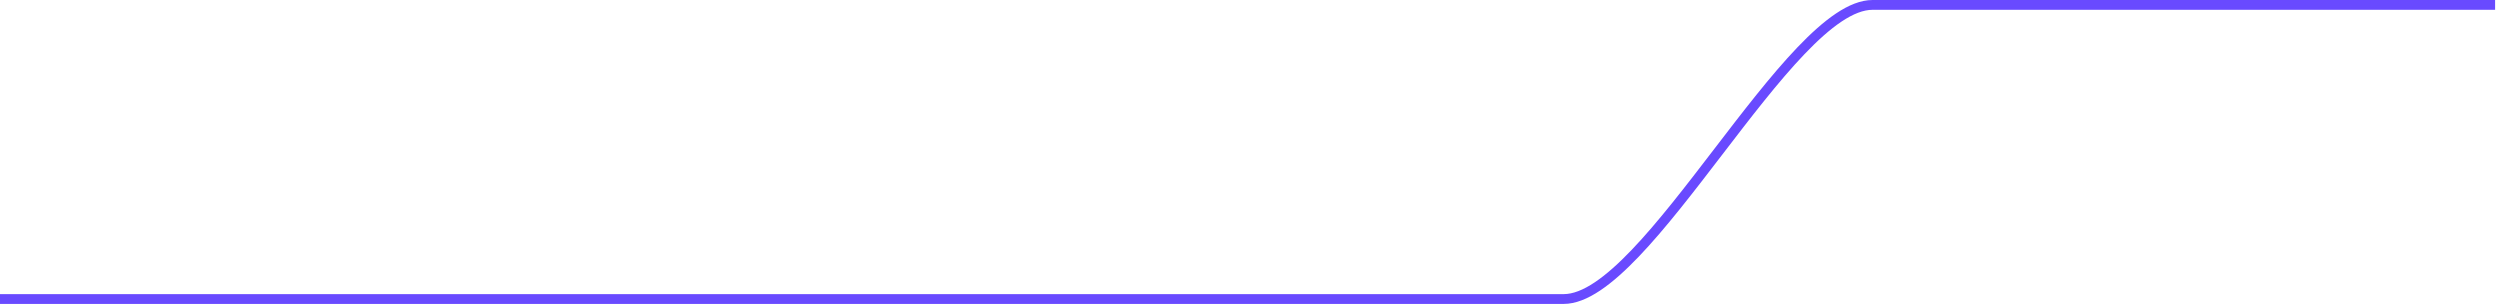
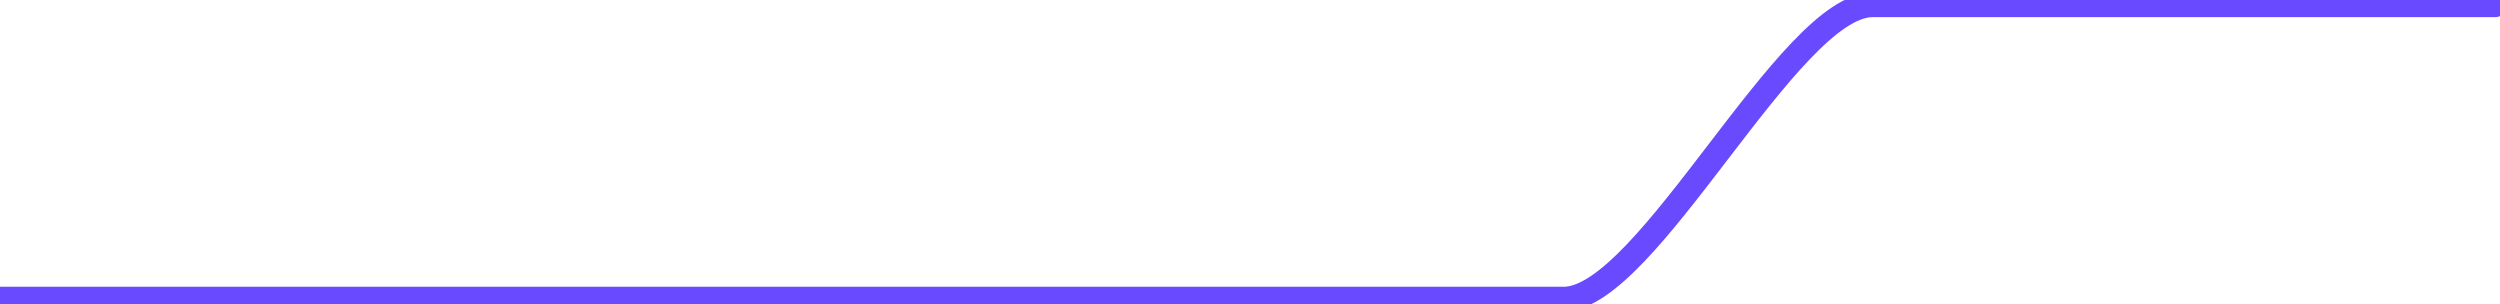
<svg xmlns="http://www.w3.org/2000/svg" width="255" height="31" viewBox="0 0 255 31" fill="none">
-   <path d="M0 30.5C0 30.5 151 30.5 159.5 30.5C168 30.5 182.5 0.5 191 0.5C199.5 0.5 254.5 0.5 254.5 0.5" stroke="#694AFF" />
+   <path d="M0 30.5C0 30.5 151 30.5 159.5 30.5C168 30.5 182.5 0.5 191 0.5C199.5 0.5 254.5 0.5 254.5 0.5" stroke="#694AFF" stroke-width="2.5" stroke-linecap="round" />
</svg>
